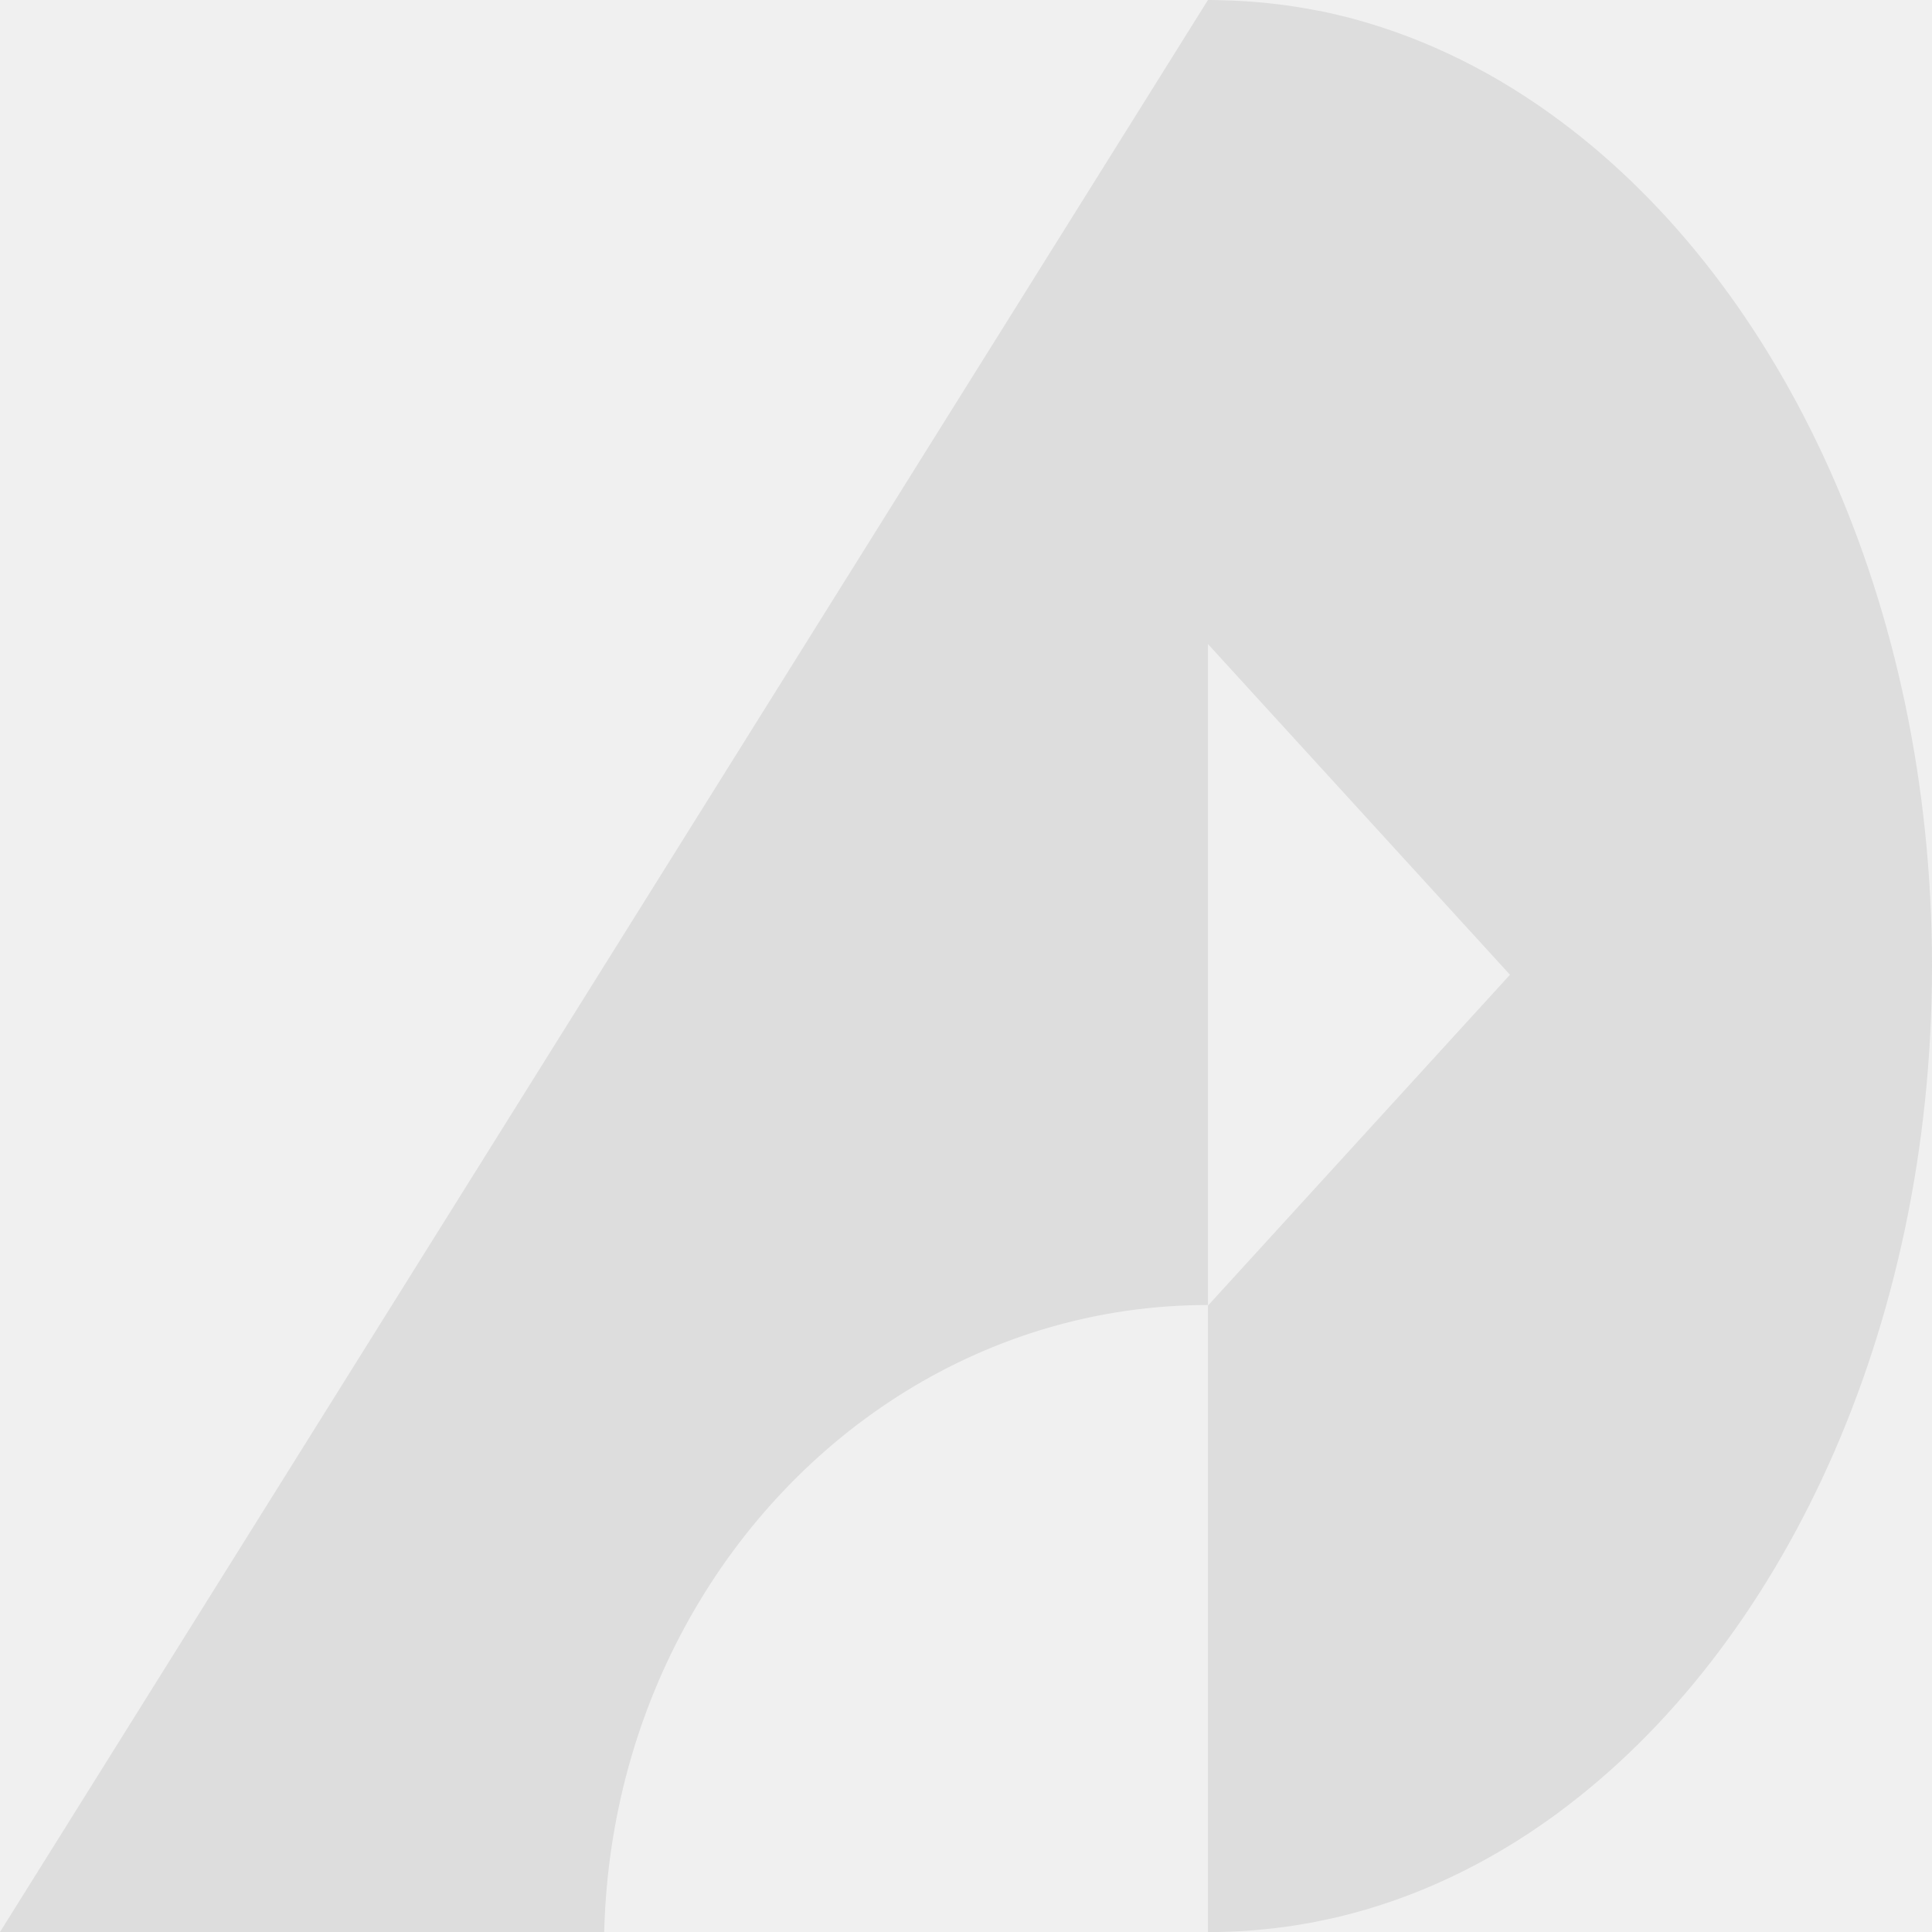
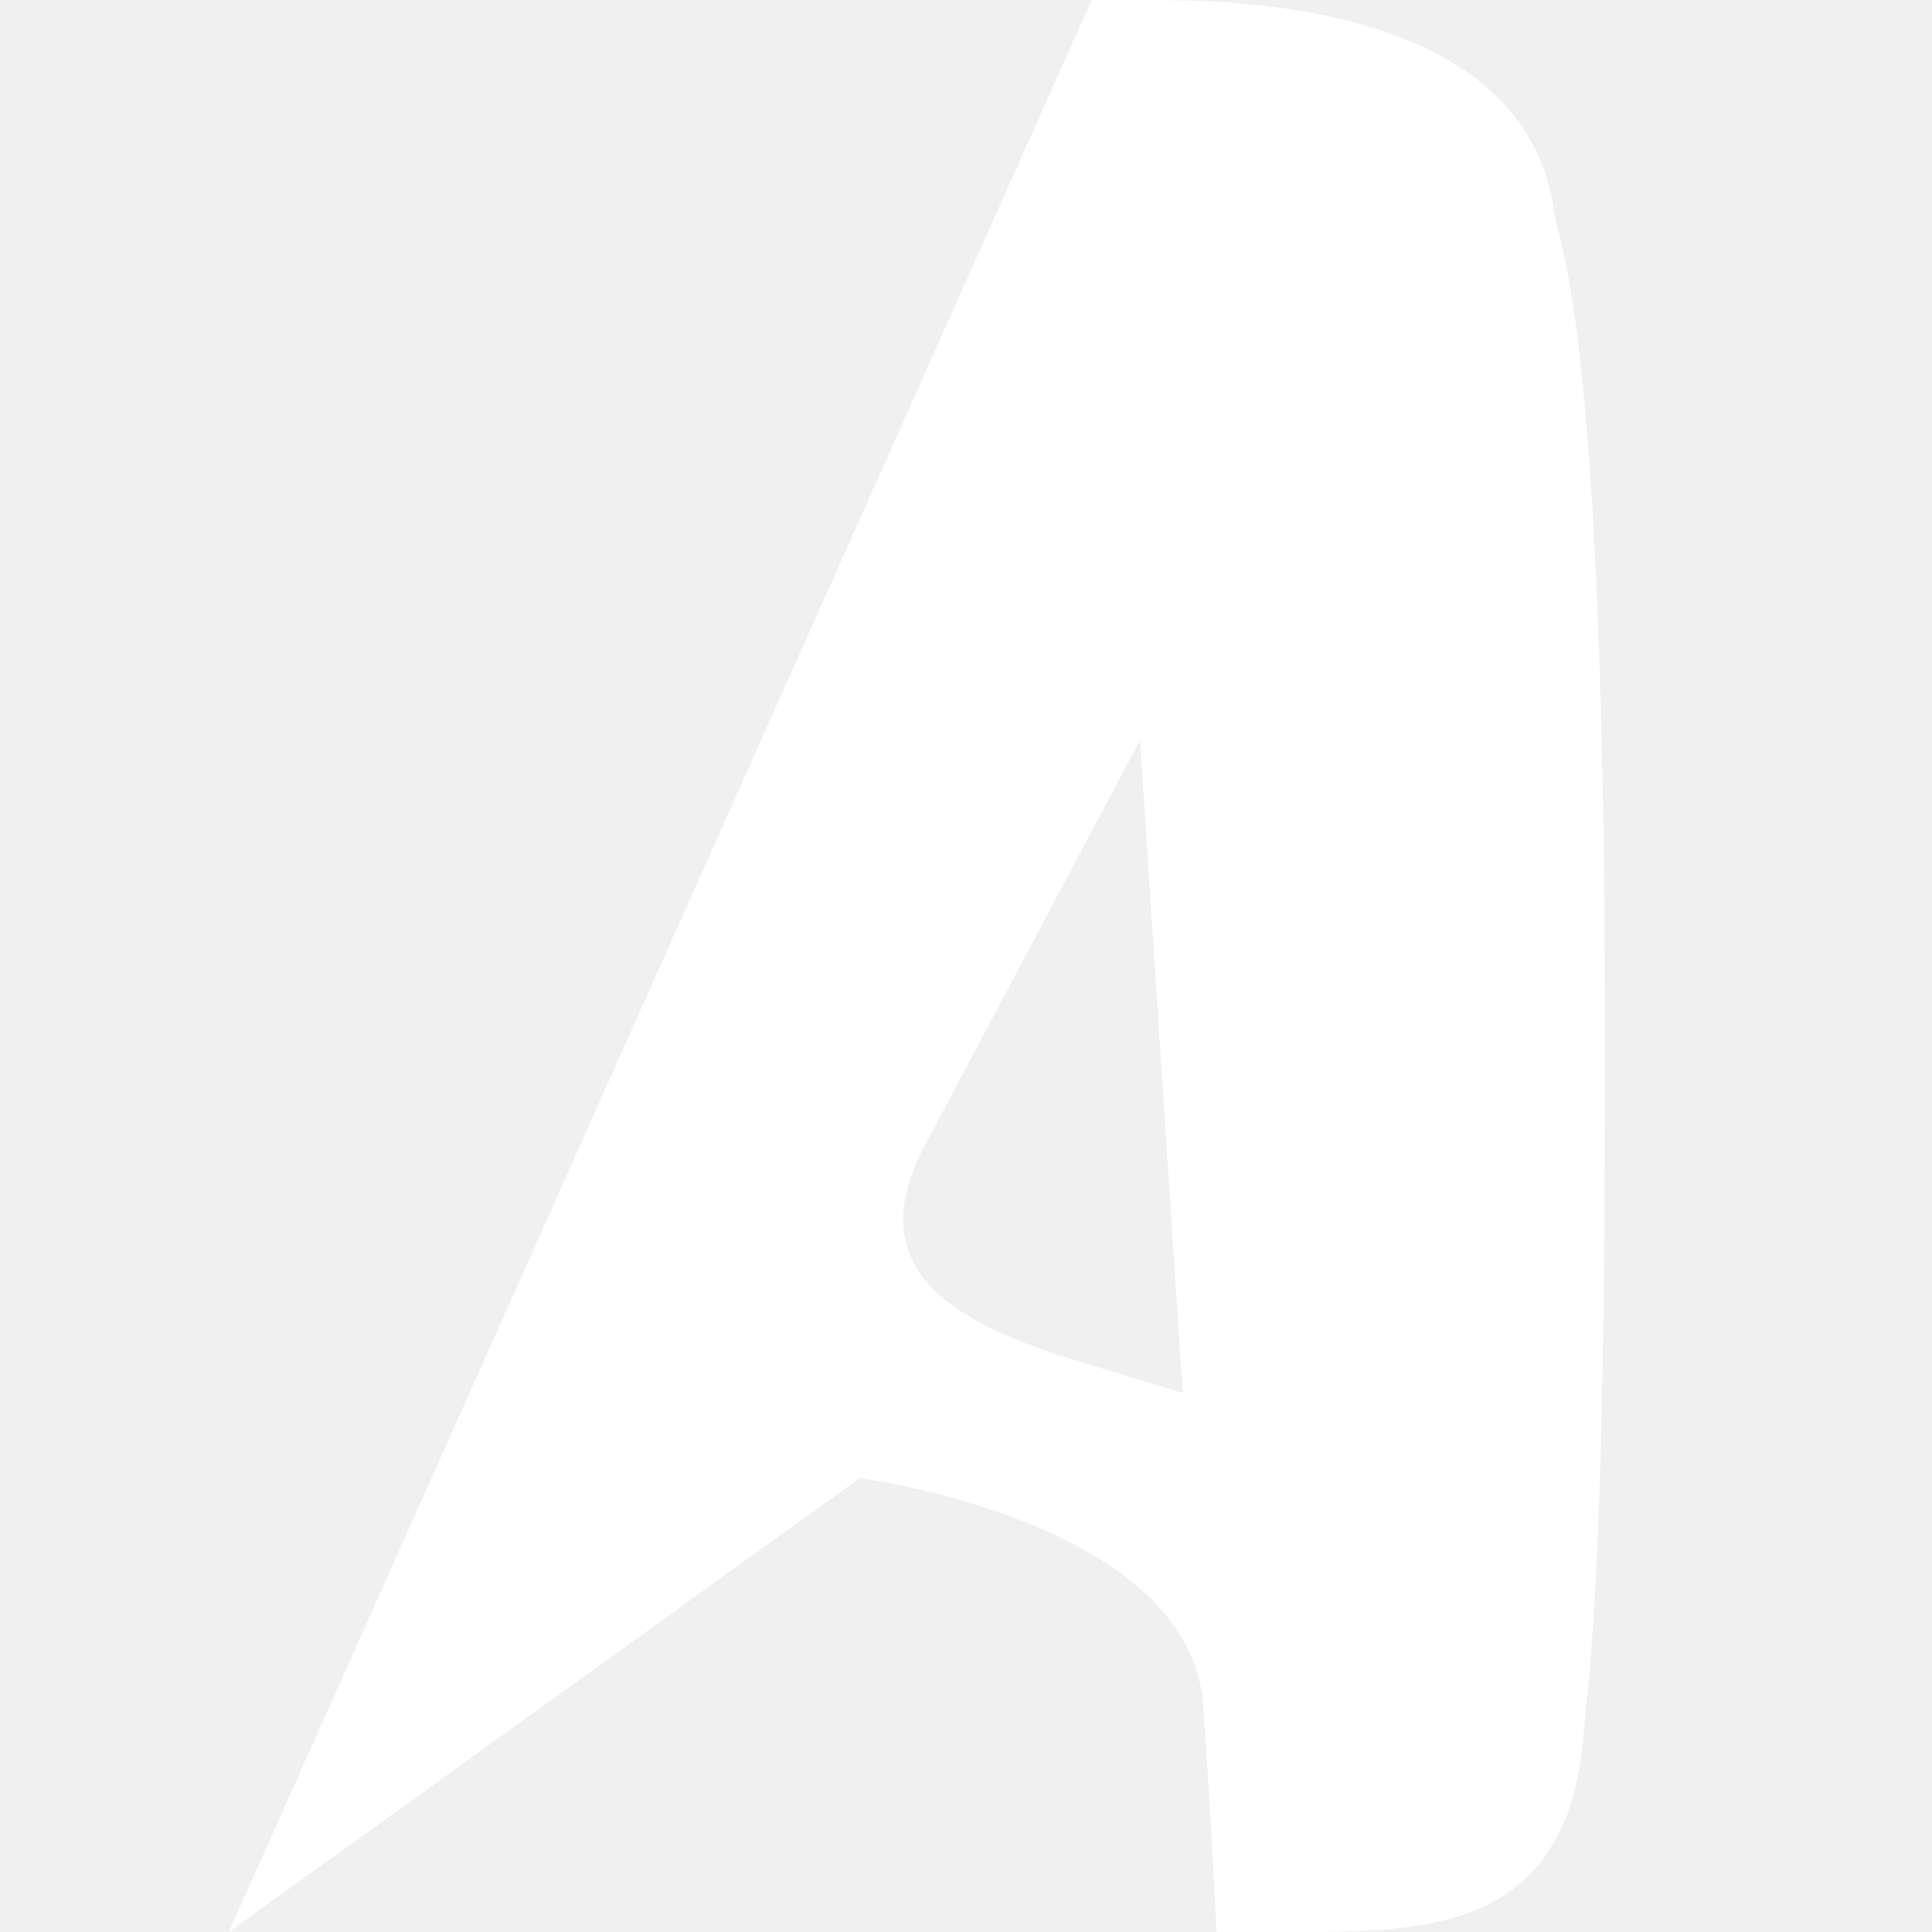
- <svg xmlns="http://www.w3.org/2000/svg" version="1.1" id="logo" x="0px" y="0px" viewBox="0 0 128 128" style="enable-background:new 0 0 128 128;" xml:space="preserve">
+ <svg xmlns="http://www.w3.org/2000/svg" version="1.1" id="Camada_1" x="0px" y="0px" viewBox="0 0 212.6 212.6" style="enable-background:new 0 0 212.6 212.6;" xml:space="preserve">
  <style type="text/css">
- 	.st0{fill:#DDDDDD;}
+ 	.st0{fill:#FFFFFF;}
</style>
-   <path class="st0" d="M103.46,8.08c-4.23-3.17-8.85-5.49-13.75-6.82c-0.34-0.09-0.67-0.18-1.01-0.25C88.67,1,88.64,0.99,88.6,0.98  c-0.24-0.06-0.48-0.11-0.72-0.16c-0.25-0.06-0.51-0.11-0.76-0.15c-1.65-0.32-3.32-0.52-5.02-0.61c-0.34-0.02-0.69-0.03-1.03-0.04  C80.75,0.01,80.44,0,80.12,0c-0.03,0-0.06,0-0.09,0.01V0L40.01,64.01L0,128h40.03c0.19-7.58,2.22-14.67,5.65-20.77  c6.99-12.44,19.76-20.77,34.35-20.77V42.67l20.01,21.91L80.03,86.5v41.5c0.03,0.01,0.06,0.01,0.09,0.01c0.32,0,0.63-0.01,0.94-0.02  c0.34-0.01,0.69-0.02,1.03-0.04c0.34-0.02,0.68-0.04,1.02-0.07c0.95-0.08,1.89-0.19,2.83-0.34c0.31-0.05,0.62-0.11,0.93-0.16  c0.13-0.02,0.26-0.04,0.39-0.08c0.18-0.03,0.36-0.07,0.54-0.11c0.29-0.06,0.58-0.12,0.87-0.19c5.1-1.22,9.92-3.52,14.32-6.72  c0.09-0.06,0.18-0.13,0.27-0.2C118.01,109.18,128,88.15,128,64C128,39.96,118.1,19.01,103.46,8.08z" />
+   <path class="st0" d="M171.06,23.53C167.95,0,134.82,0,126.19,0c-5.49,0-6.06,0-6.06,0L25.18,212.6l69.42-49.95  c0,0,36.36,4.72,37.81,25.05c0.76,10.61,1.46,24.9,1.46,24.9s0.58,0,7.88,0c15.25,0,30.71,0.05,32.52-21.75  c0.55-7.05,2.35-16.01,2.35-75.35C176.61,36.59,171.71,27.6,171.06,23.53z M117.88,149.56c-13.87-4.34-23.09-10.37-16.12-23.51  s23.69-44.61,23.69-44.61l4.7,71.85L117.88,149.56z" />
</svg>
